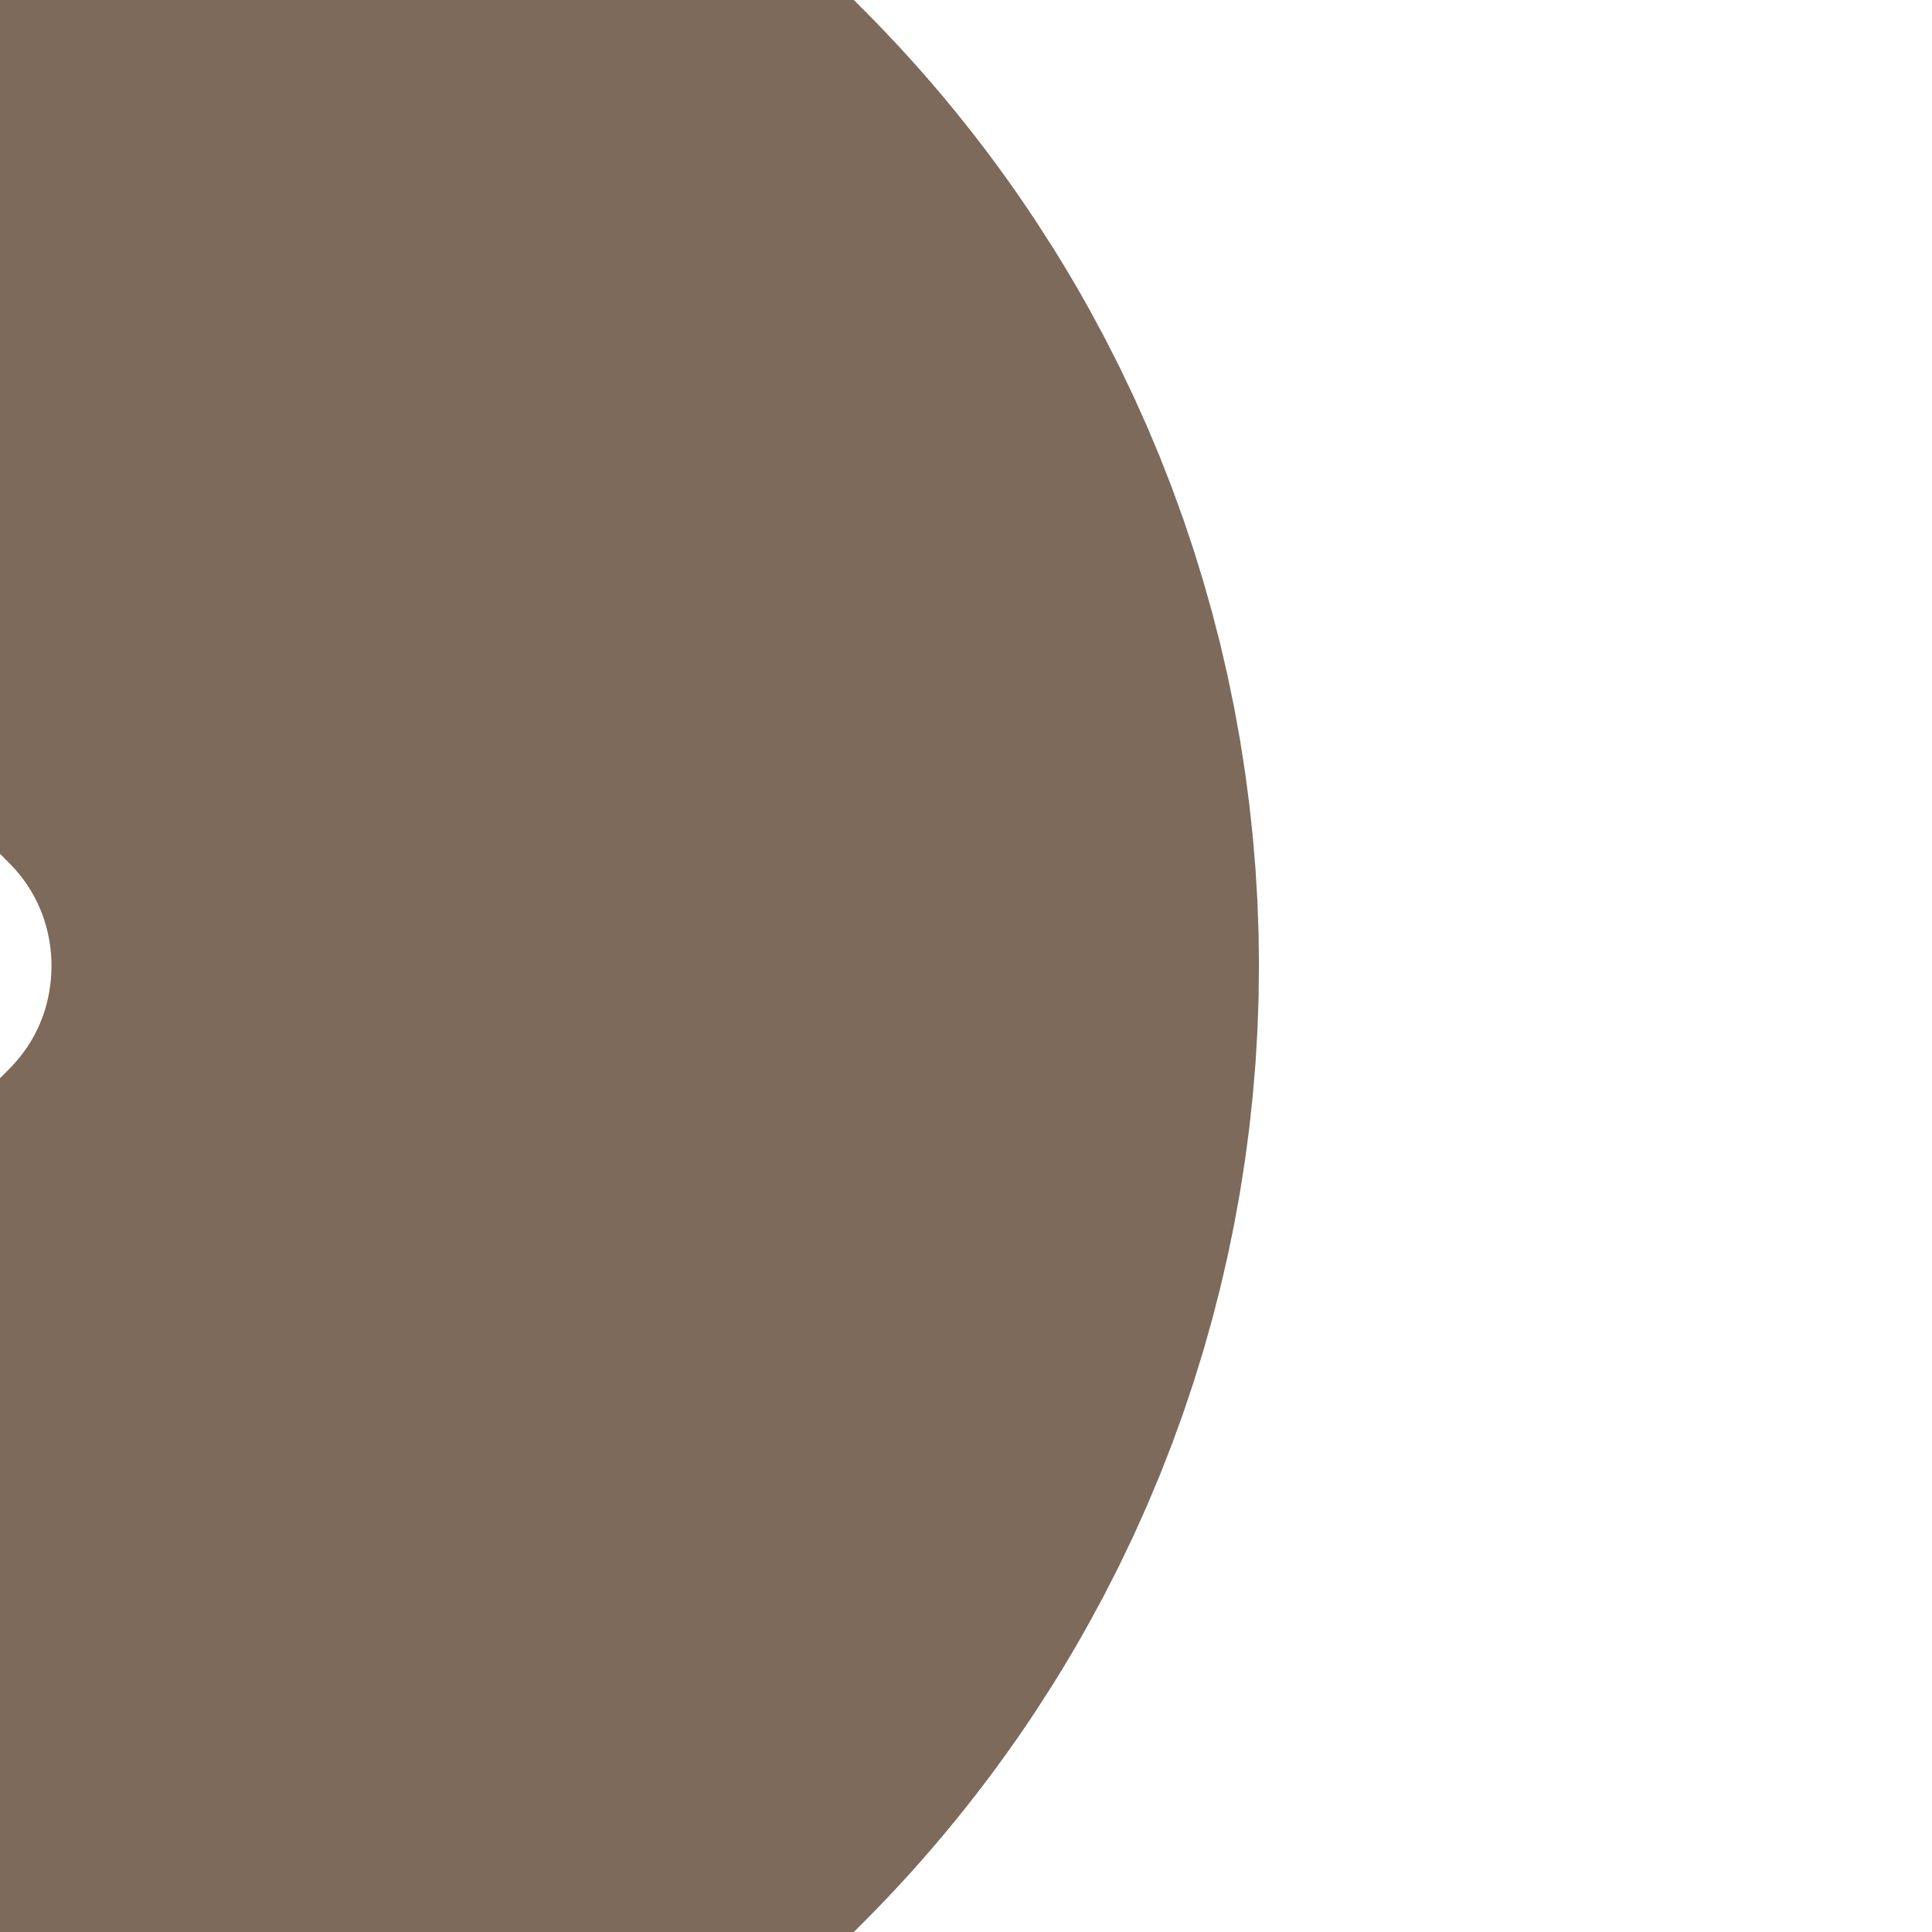
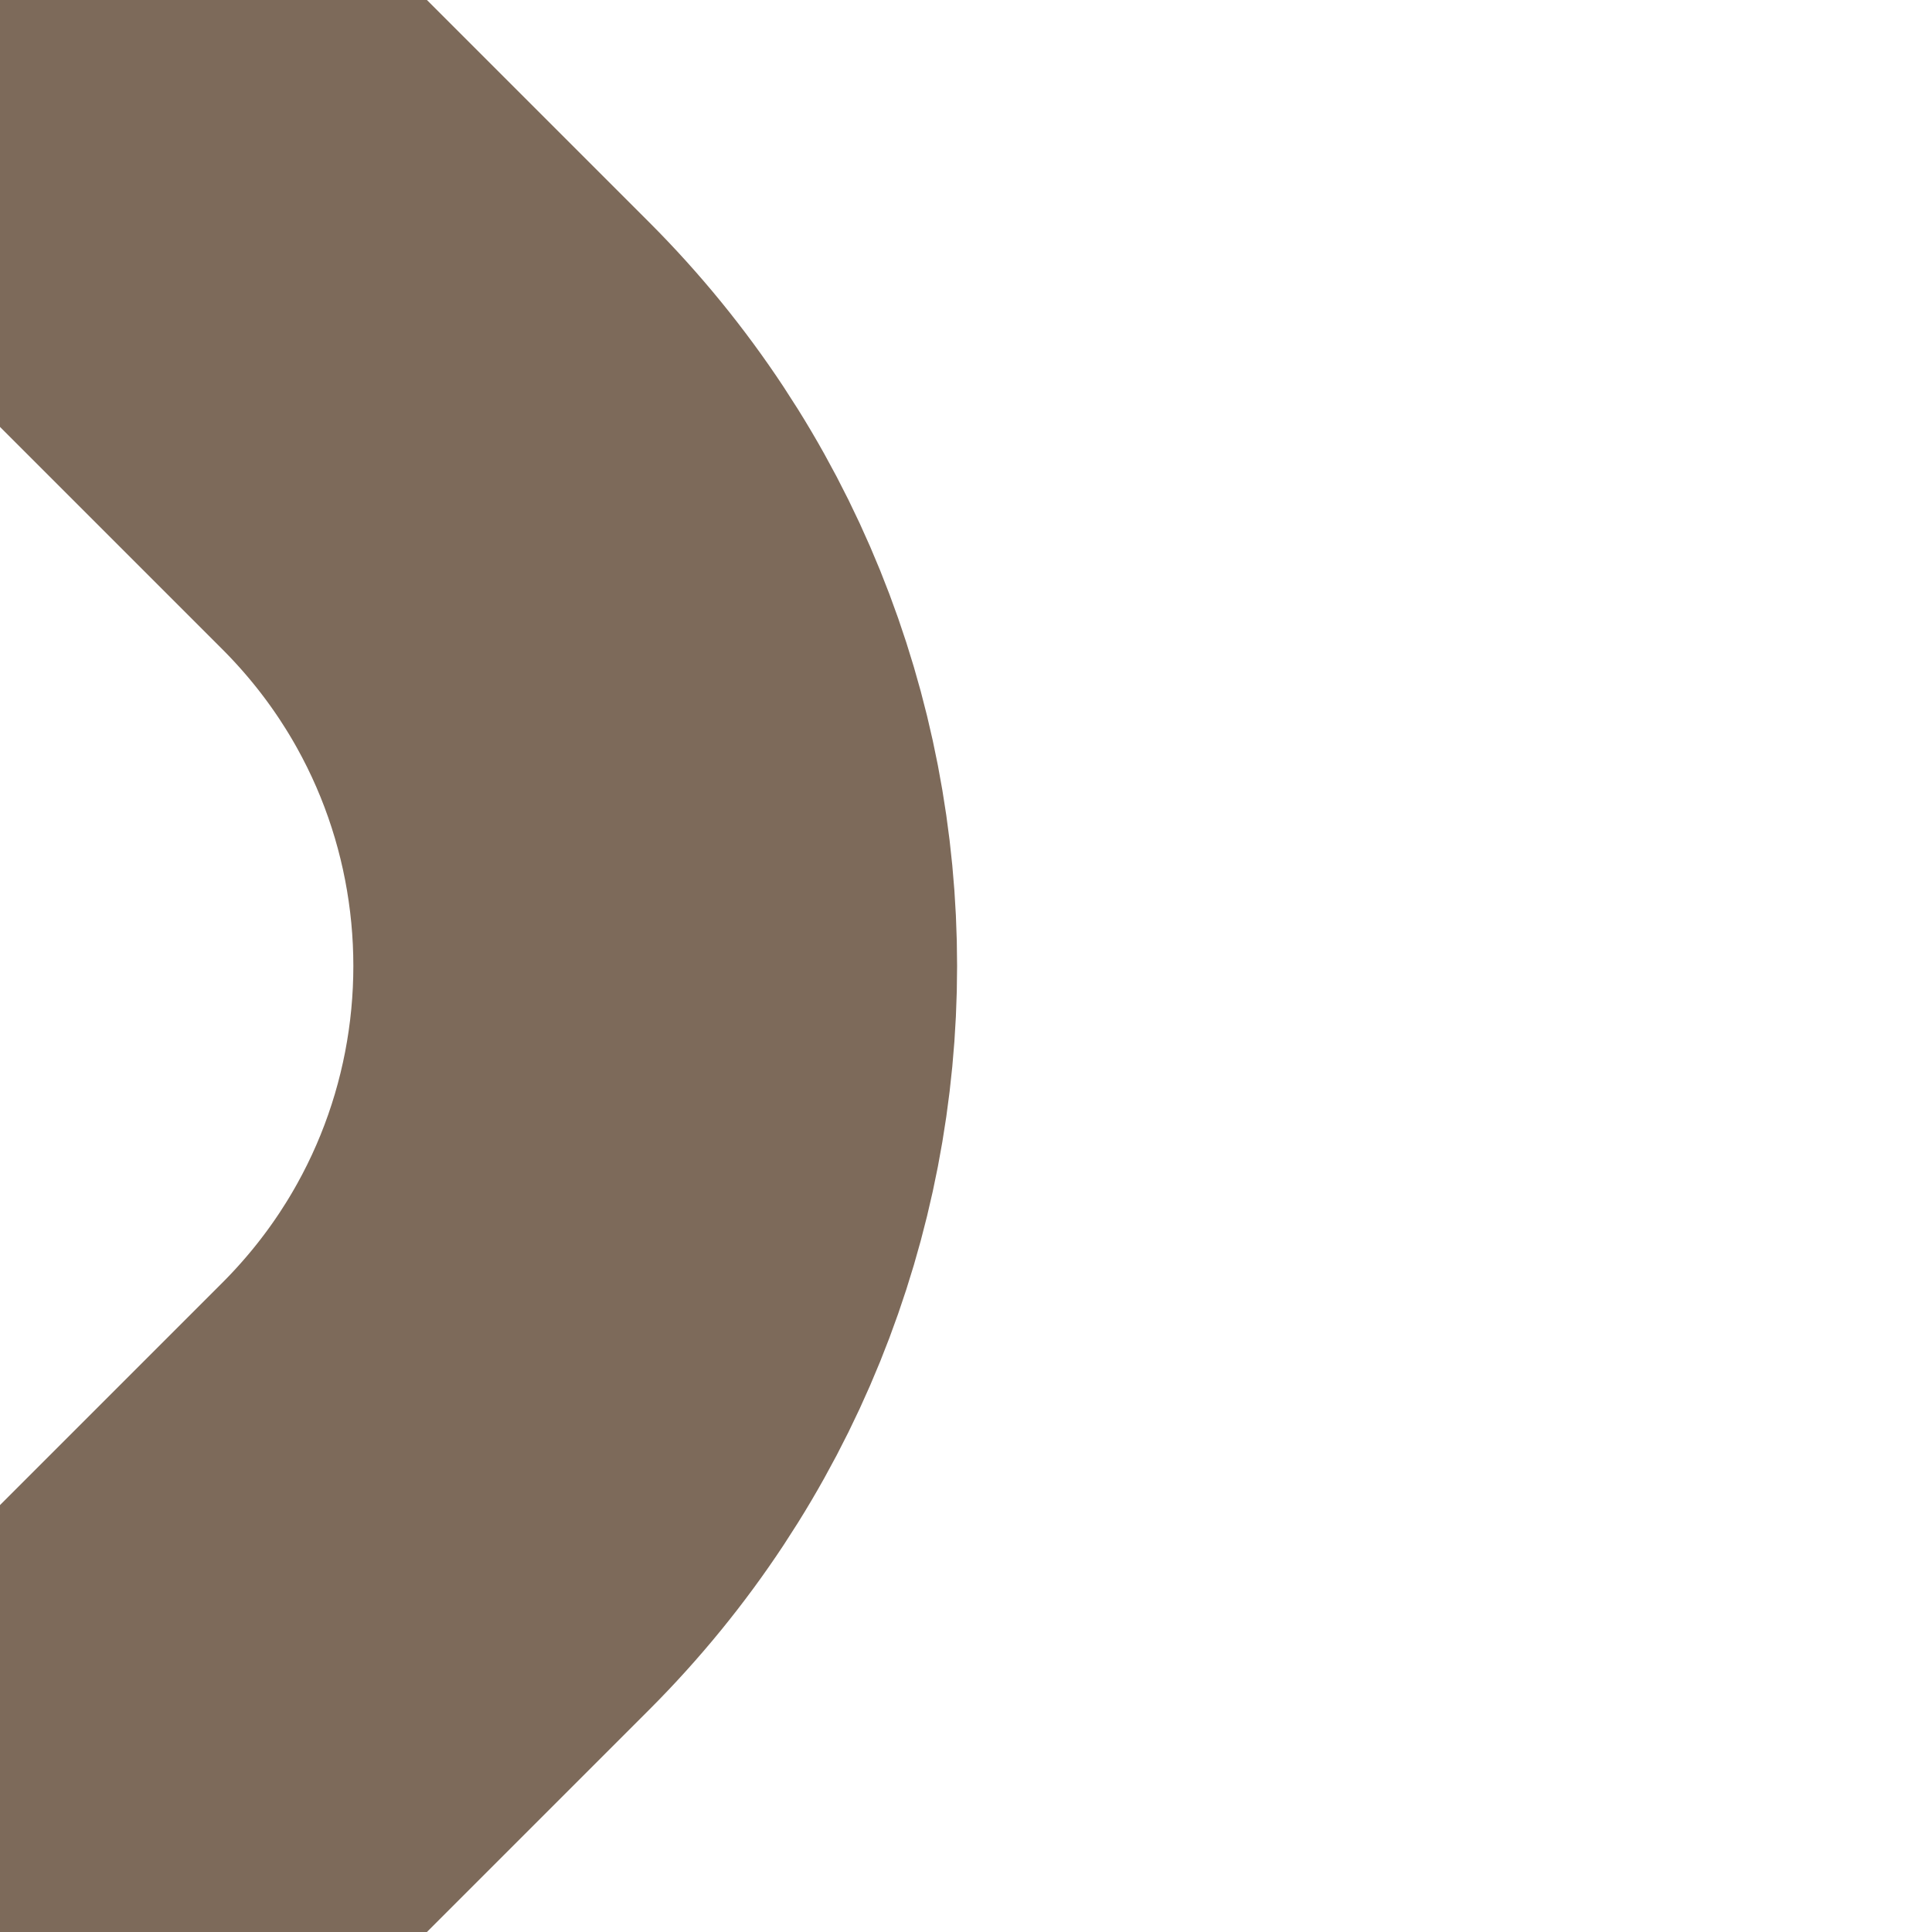
<svg xmlns="http://www.w3.org/2000/svg" id="Layer_1" viewBox="0 0 64 64">
  <defs>
-     <style>.cls-1,.cls-2{fill:none;}.cls-3{clip-path:url(#clippath-1);}.cls-2{stroke:#7d6a5a;stroke-miterlimit:10;stroke-width:40px;}.cls-4{clip-path:url(#clippath);}</style>
+     <style>.cls-1,.cls-2{fill:none;}.cls-3{clip-path:url(#clippath-1);}.cls-2{stroke:#7d6a5a;stroke-miterlimit:10;stroke-width:20px;}.cls-4{clip-path:url(#clippath);}</style>
    <clipPath id="clippath">
      <rect class="cls-1" x="0" width="64" height="64" />
    </clipPath>
    <clipPath id="clippath-1">
      <rect class="cls-1" x="-64" width="64" height="64" transform="translate(-64 64) rotate(180)" />
    </clipPath>
  </defs>
  <g class="cls-4">
    <path class="cls-2" d="M0,64l14.43-14.43c9.7-9.7,9.7-25.44,0-35.14L0,0" />
  </g>
  <g class="cls-3">
    <path class="cls-2" d="M0,64l-14.43-14.43c-9.7-9.7-9.7-25.44,0-35.14L0,0" />
  </g>
+   <g id="Bg">
+     <rect class="cls-1" x="69.44" y="-37.44" width="32" height="32" transform="translate(40.18 54.13) rotate(-45)" />
+   </g>
</svg>
